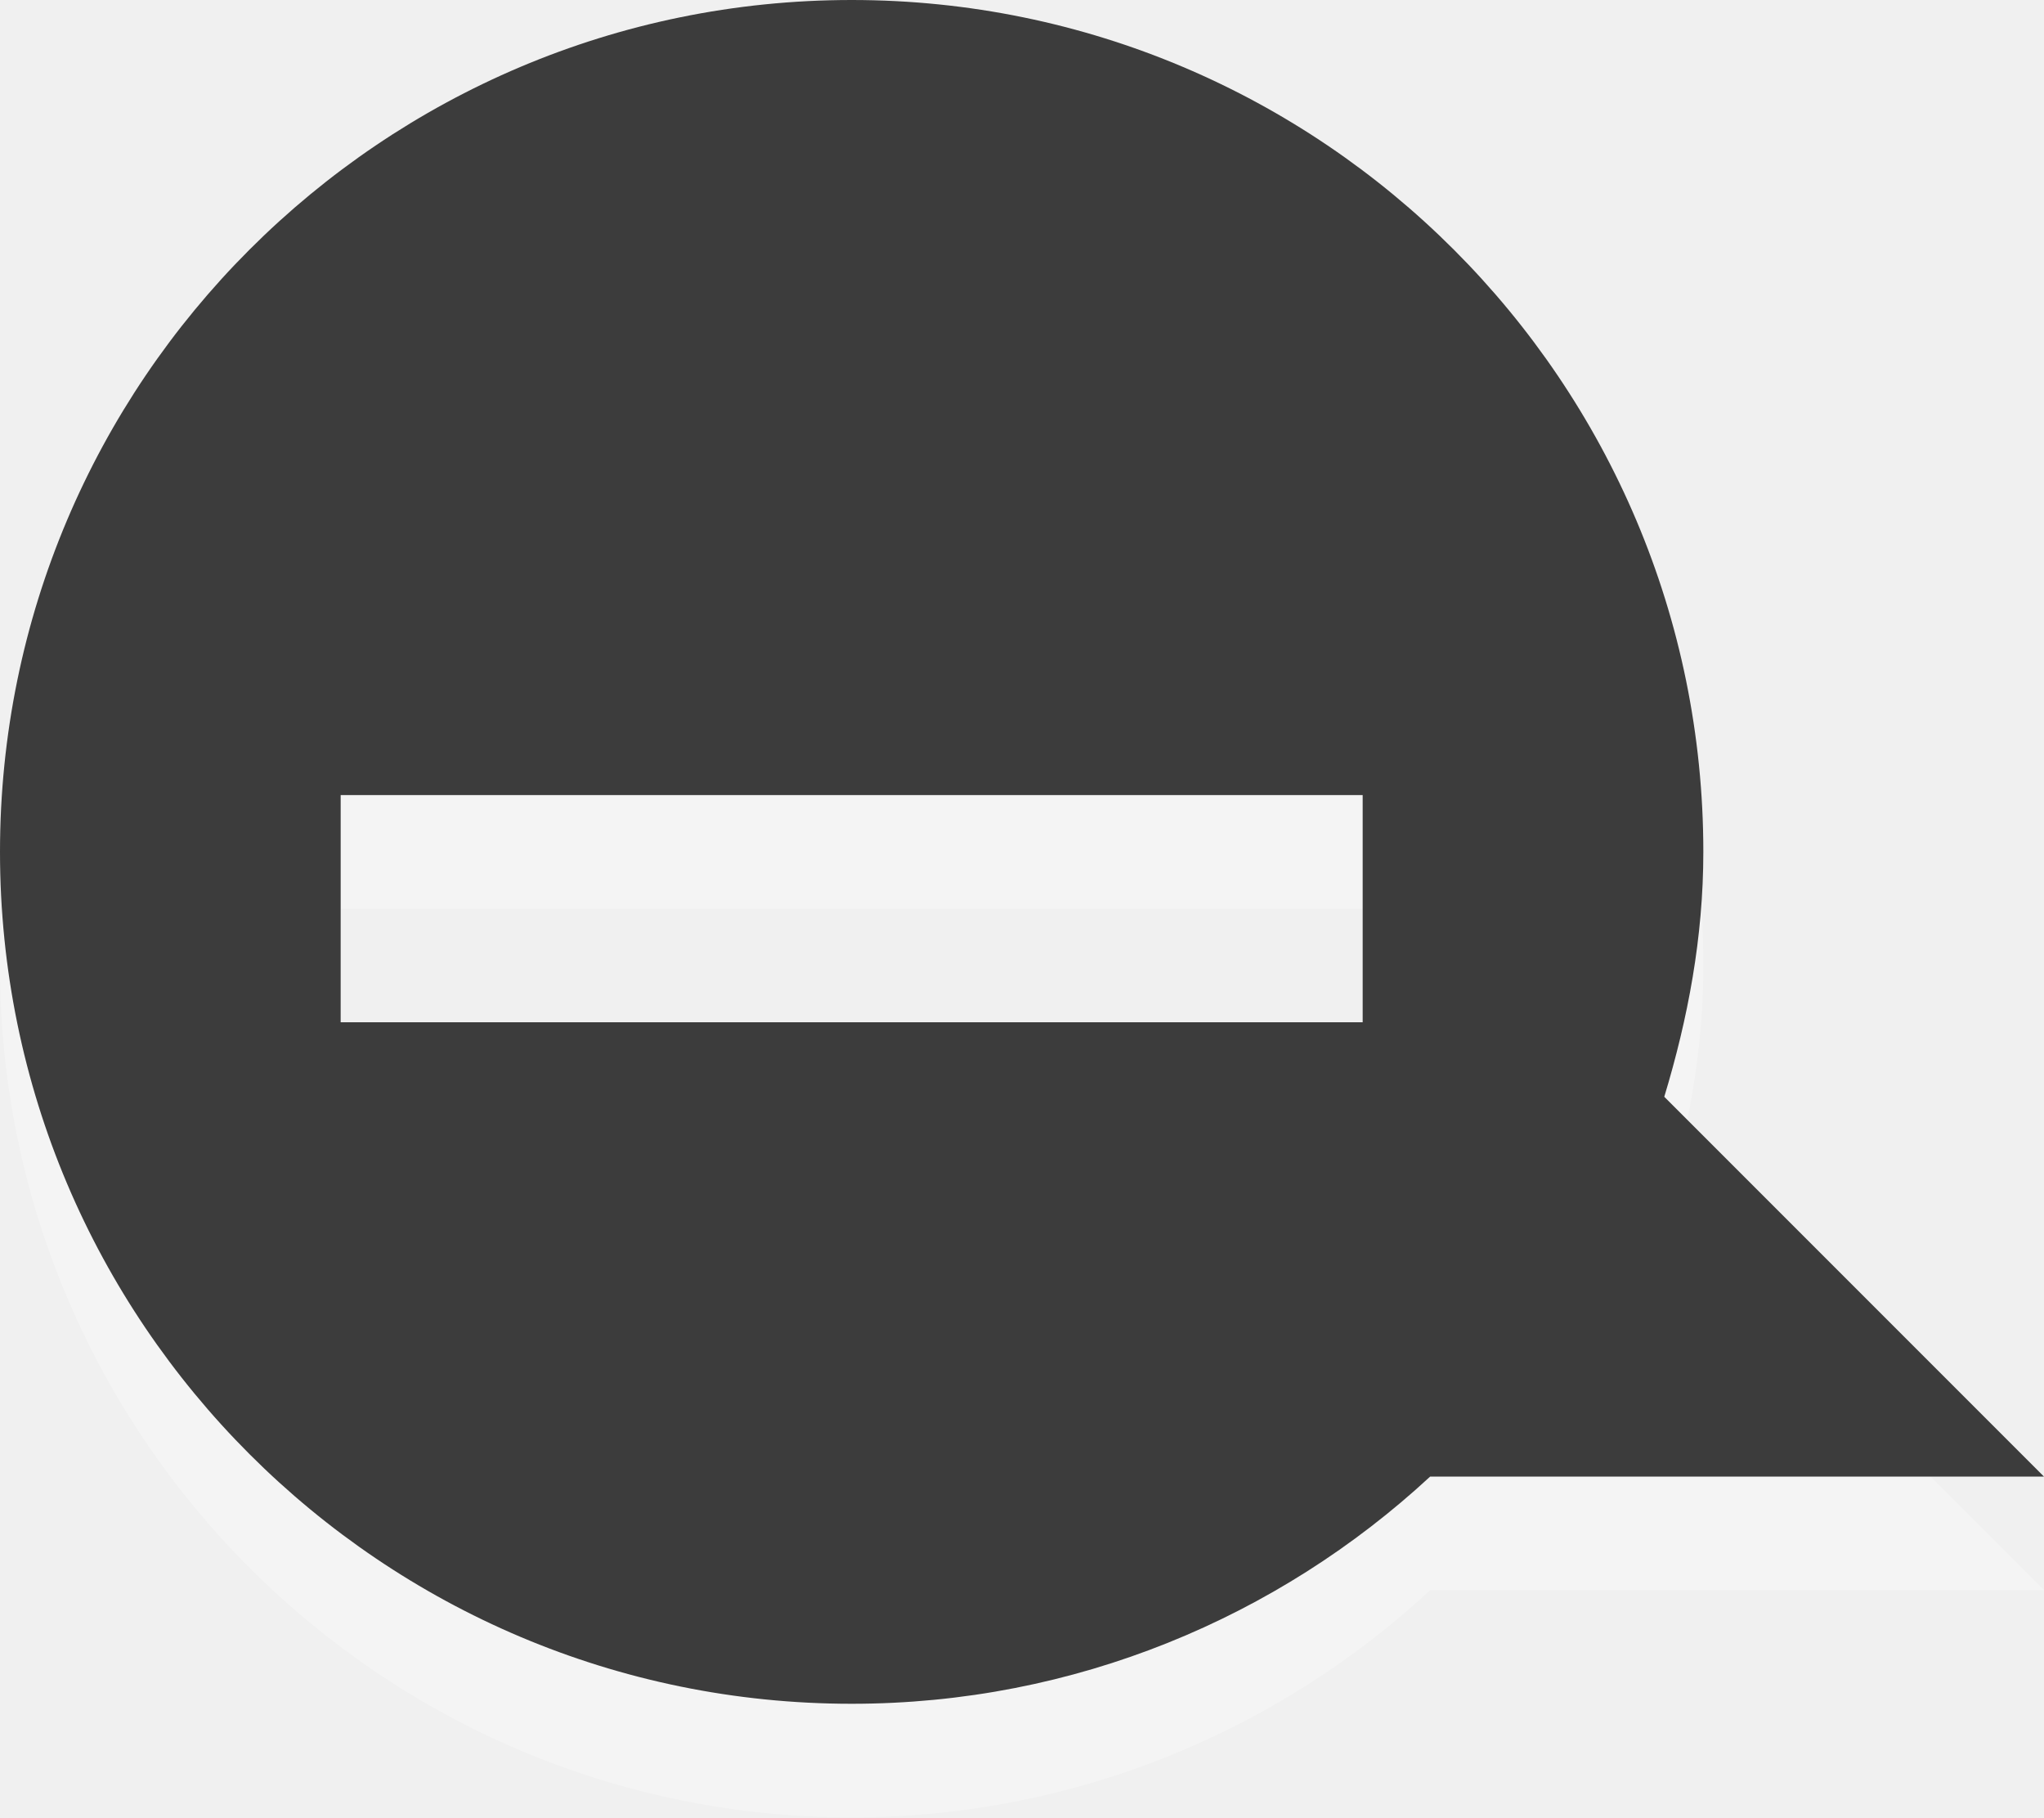
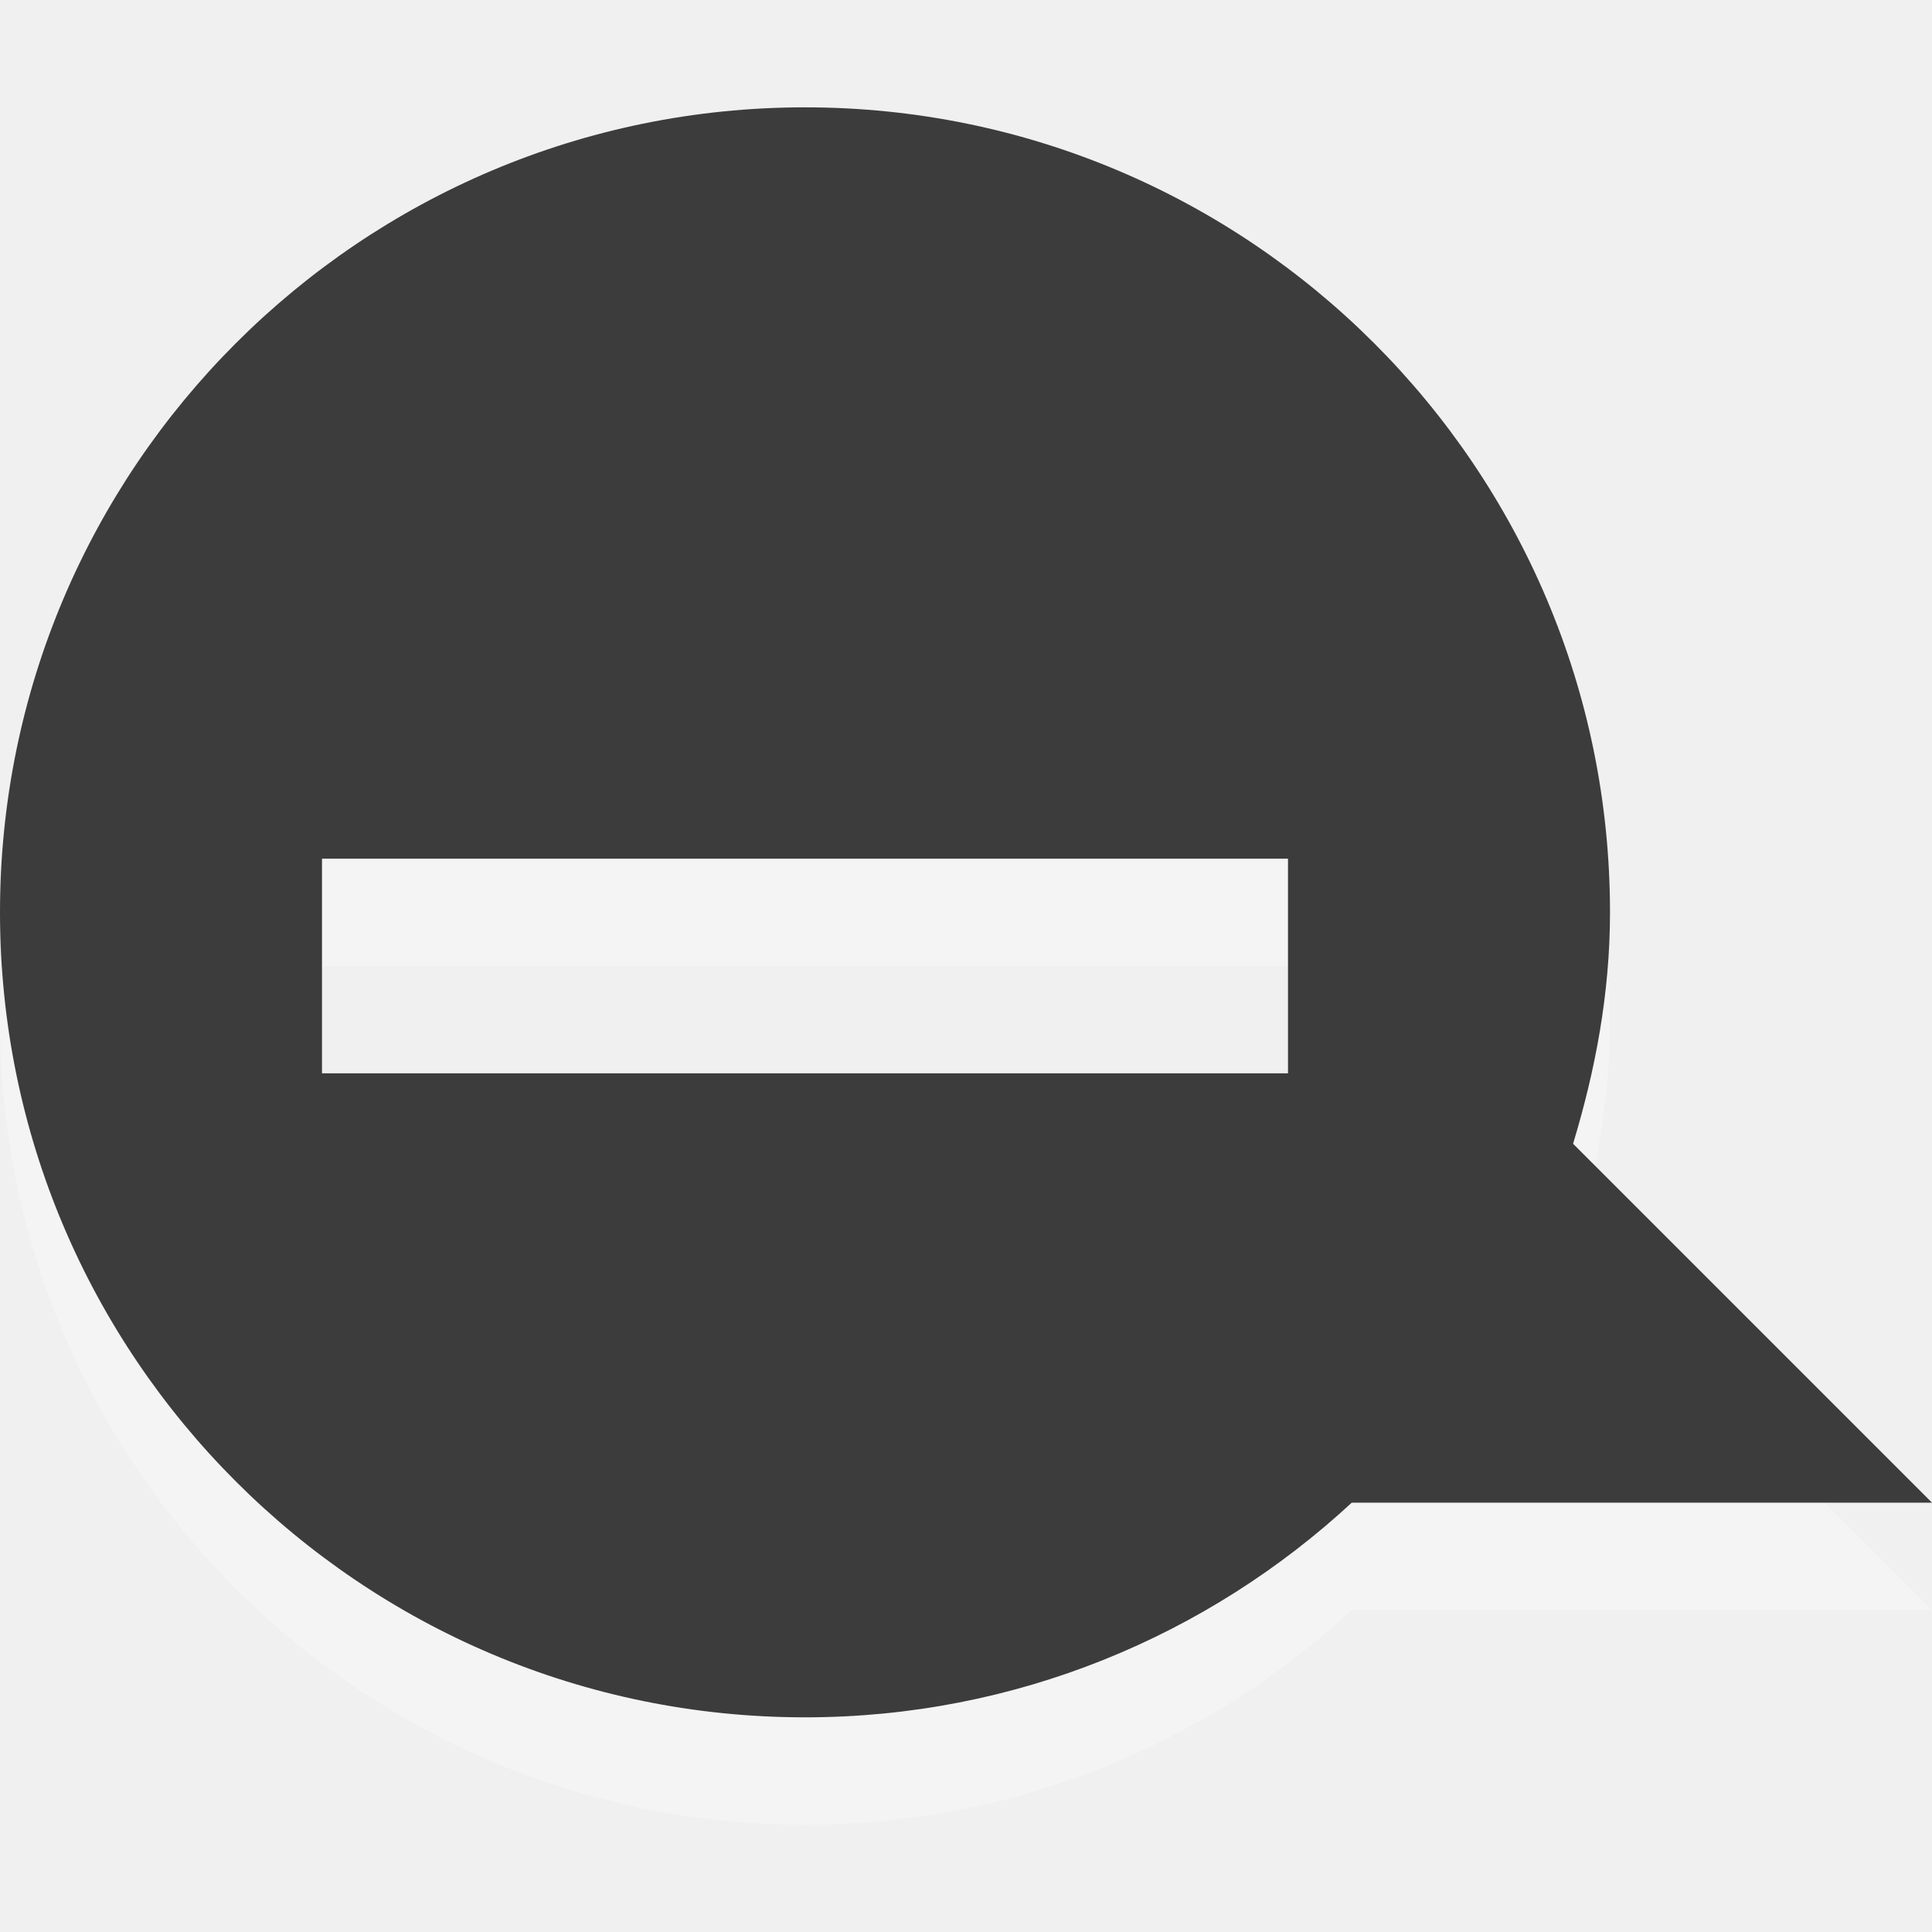
- <svg xmlns="http://www.w3.org/2000/svg" version="1.0" width="18" height="16" id="svg2816" style="display:inline">
+ <svg xmlns="http://www.w3.org/2000/svg" style="display:inline" id="svg2816" height="16" width="16" version="1.0">
  <defs id="defs2818" />
-   <path d="M 7.5,1 C 3.36,1 1e-7,4.36 0,8.5 0,12.64 3.36,16 7.5,16 c 1.965,0 3.756,-0.762 5.094,-2 L 18,14 14.656,10.656 C 14.864,9.969 15,9.255 15,8.5 15,4.36 11.64,1 7.5,1 z m 4.5,9 -9,0 0,-2 9,0 0,2 z" id="path2396-4" style="opacity:0.3;fill:#ffffff;fill-opacity:1;fill-rule:evenodd;stroke:none;stroke-width:1;marker:none;visibility:visible;display:inline;overflow:visible;enable-background:accumulate" />
-   <path d="M 7.5,0 C 3.36,0 1e-7,3.36 0,7.5 0,11.64 3.36,15 7.5,15 c 1.965,0 3.756,-0.762 5.094,-2 L 18,13 14.656,9.656 C 14.864,8.969 15,8.255 15,7.5 15,3.36 11.64,1e-7 7.5,0 z M 12,9 3,9 3,7 l 9,0 0,2 z" id="path2396" style="fill:#3c3c3c;fill-opacity:1;fill-rule:evenodd;stroke:none;stroke-width:1;marker:none;visibility:visible;display:inline;overflow:visible;enable-background:accumulate" />
+   <g transform="matrix(0.8888889,0,0,0.8888889,-1.0000001e-8,0.8888889)" id="g2549">
+     <path d="M 7.5,1 C 3.36,1 1e-7,4.36 0,8.5 0,12.64 3.36,16 7.5,16 c 1.965,0 3.756,-0.762 5.094,-2 H 18 L 14.656,10.656 C 14.864,9.969 15,9.255 15,8.5 15,4.36 11.64,1 7.5,1 Z M 12,10 H 3 V 8 h 9 z" id="path2396-4" style="display:inline;overflow:visible;visibility:visible;opacity:0.3;fill:#ffffff;fill-opacity:1;fill-rule:evenodd;stroke:none;stroke-width:1;marker:none;enable-background:accumulate" />
+     <path d="M 7.5,0 C 3.36,0 1e-7,3.36 0,7.5 0,11.64 3.36,15 7.5,15 c 1.965,0 3.756,-0.762 5.094,-2 H 18 L 14.656,9.656 C 14.864,8.969 15,8.255 15,7.5 15,3.36 11.64,1e-7 7.5,0 Z M 12,9 H 3 V 7 h 9 z" id="path2396" style="display:inline;overflow:visible;visibility:visible;fill:#3c3c3c;fill-opacity:1;fill-rule:evenodd;stroke:none;stroke-width:1;marker:none;enable-background:accumulate" />
+   </g>
</svg>
